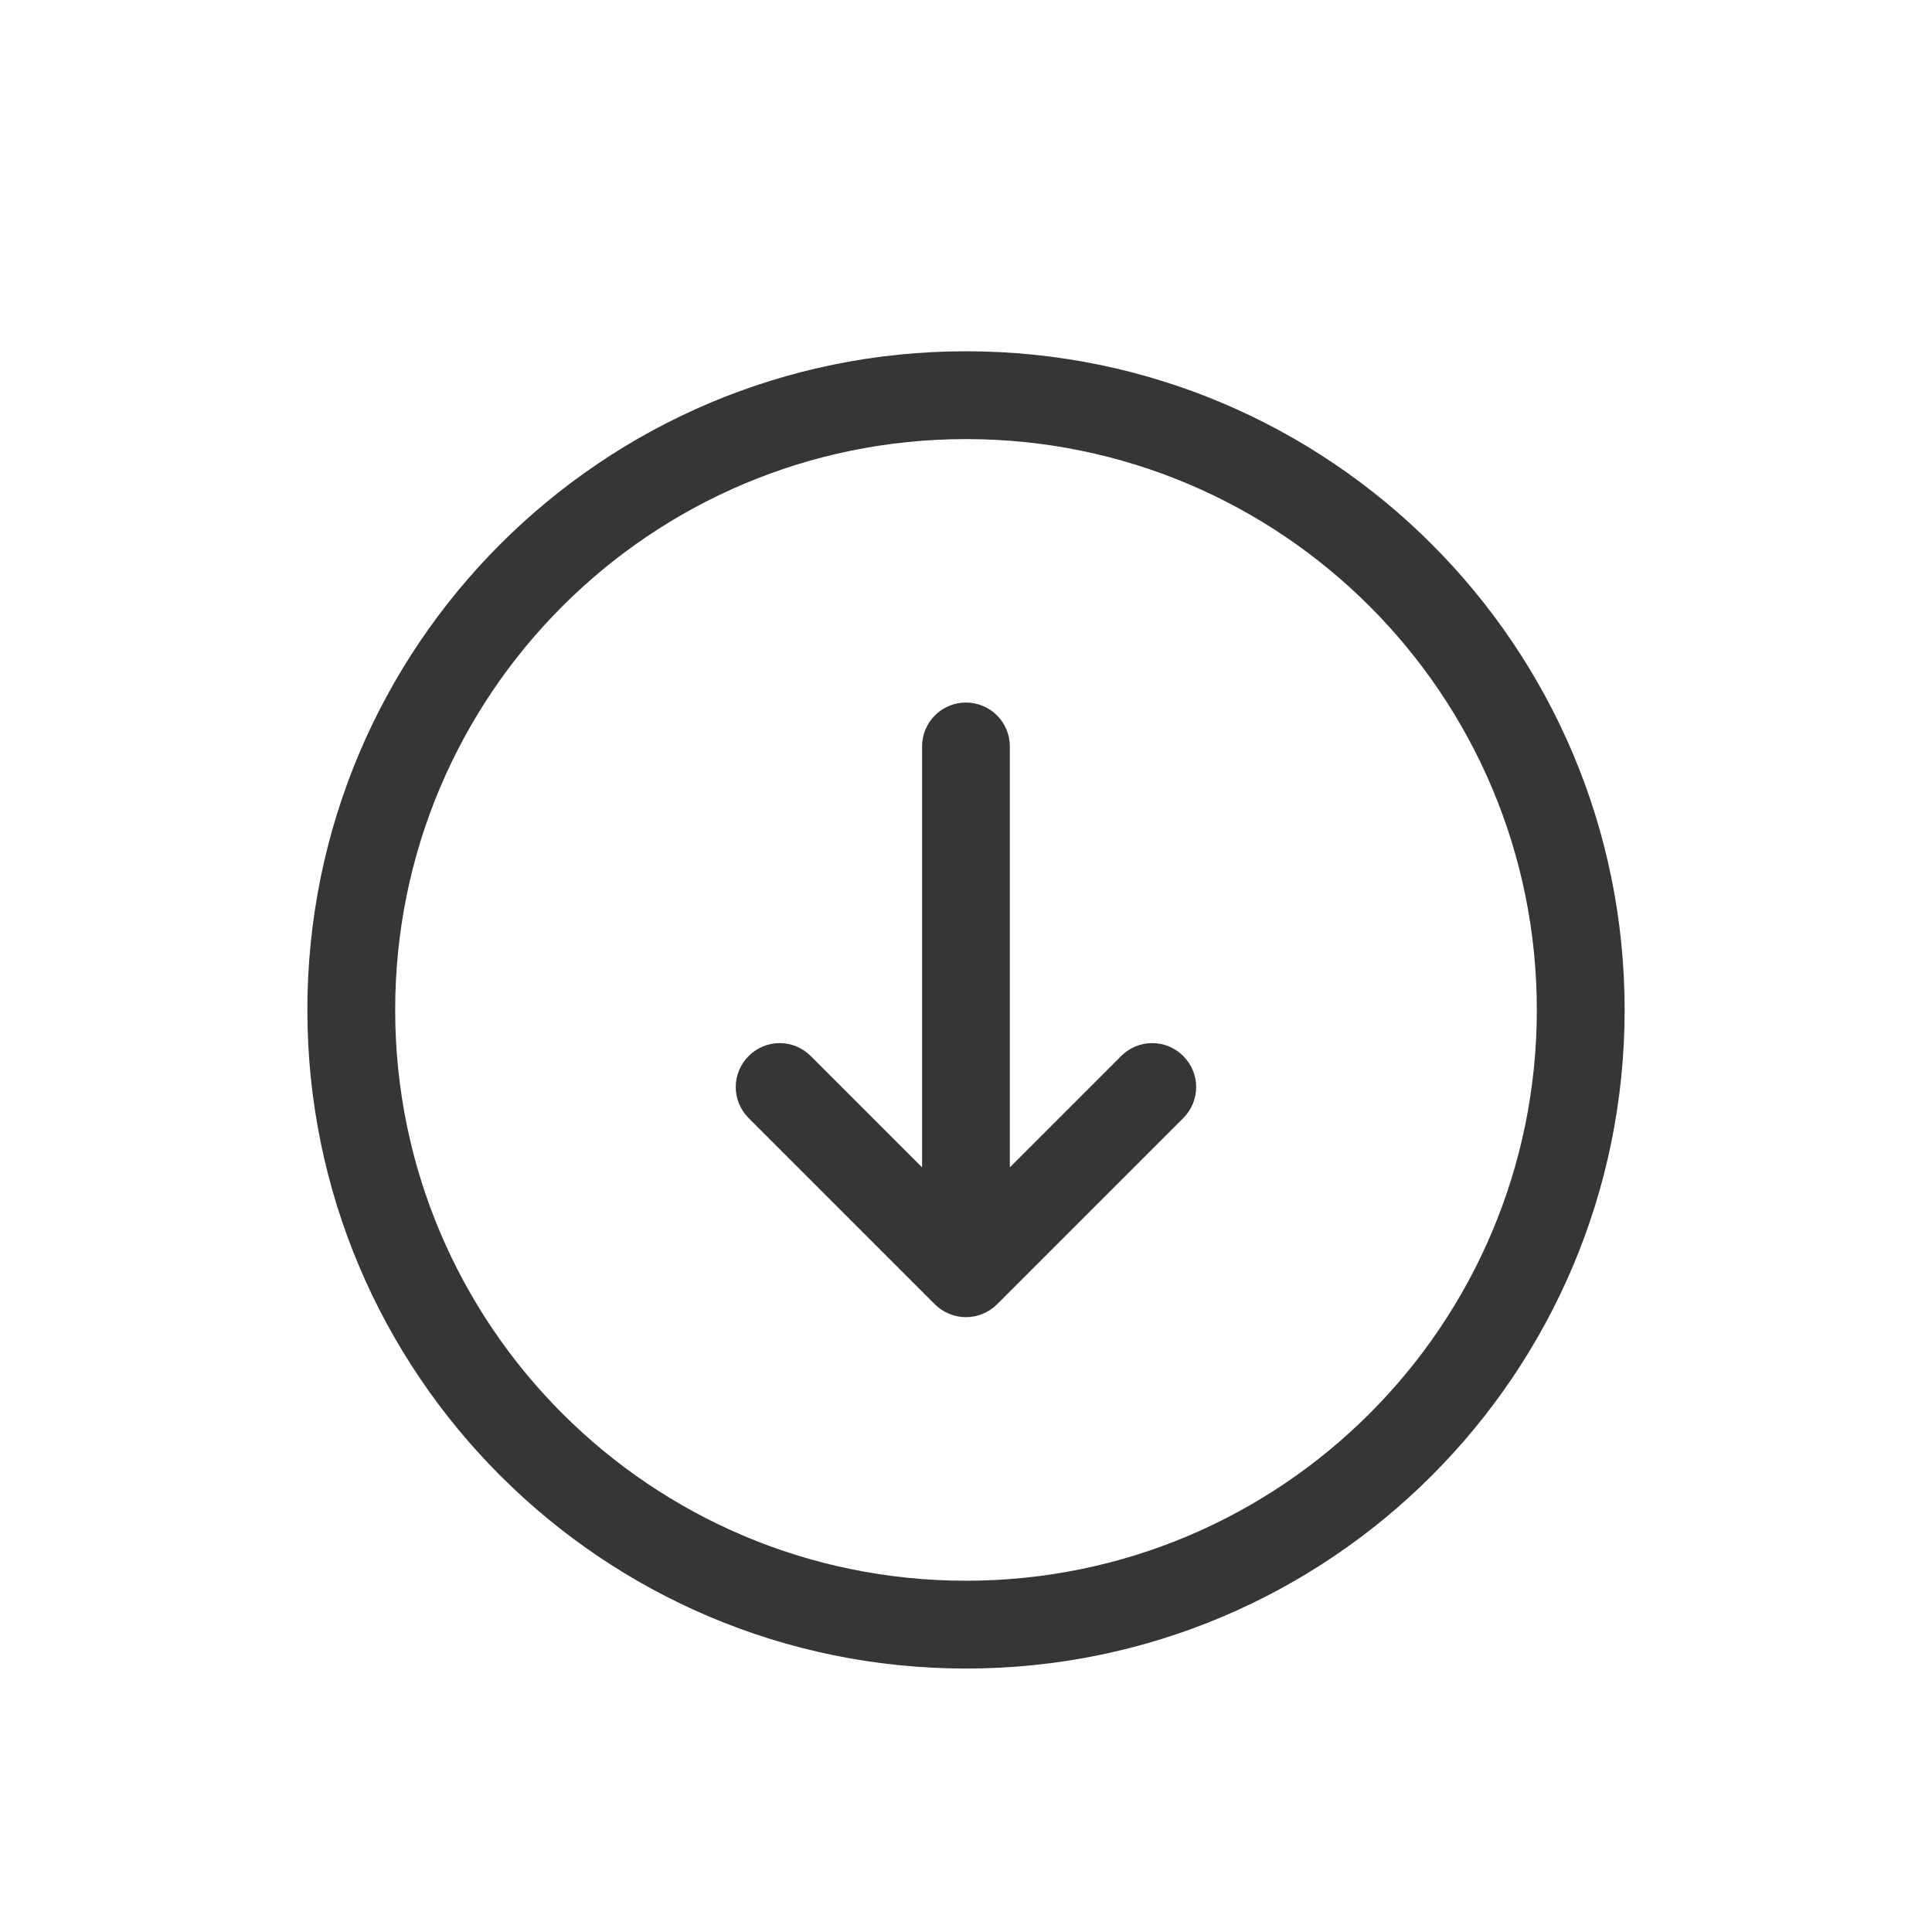
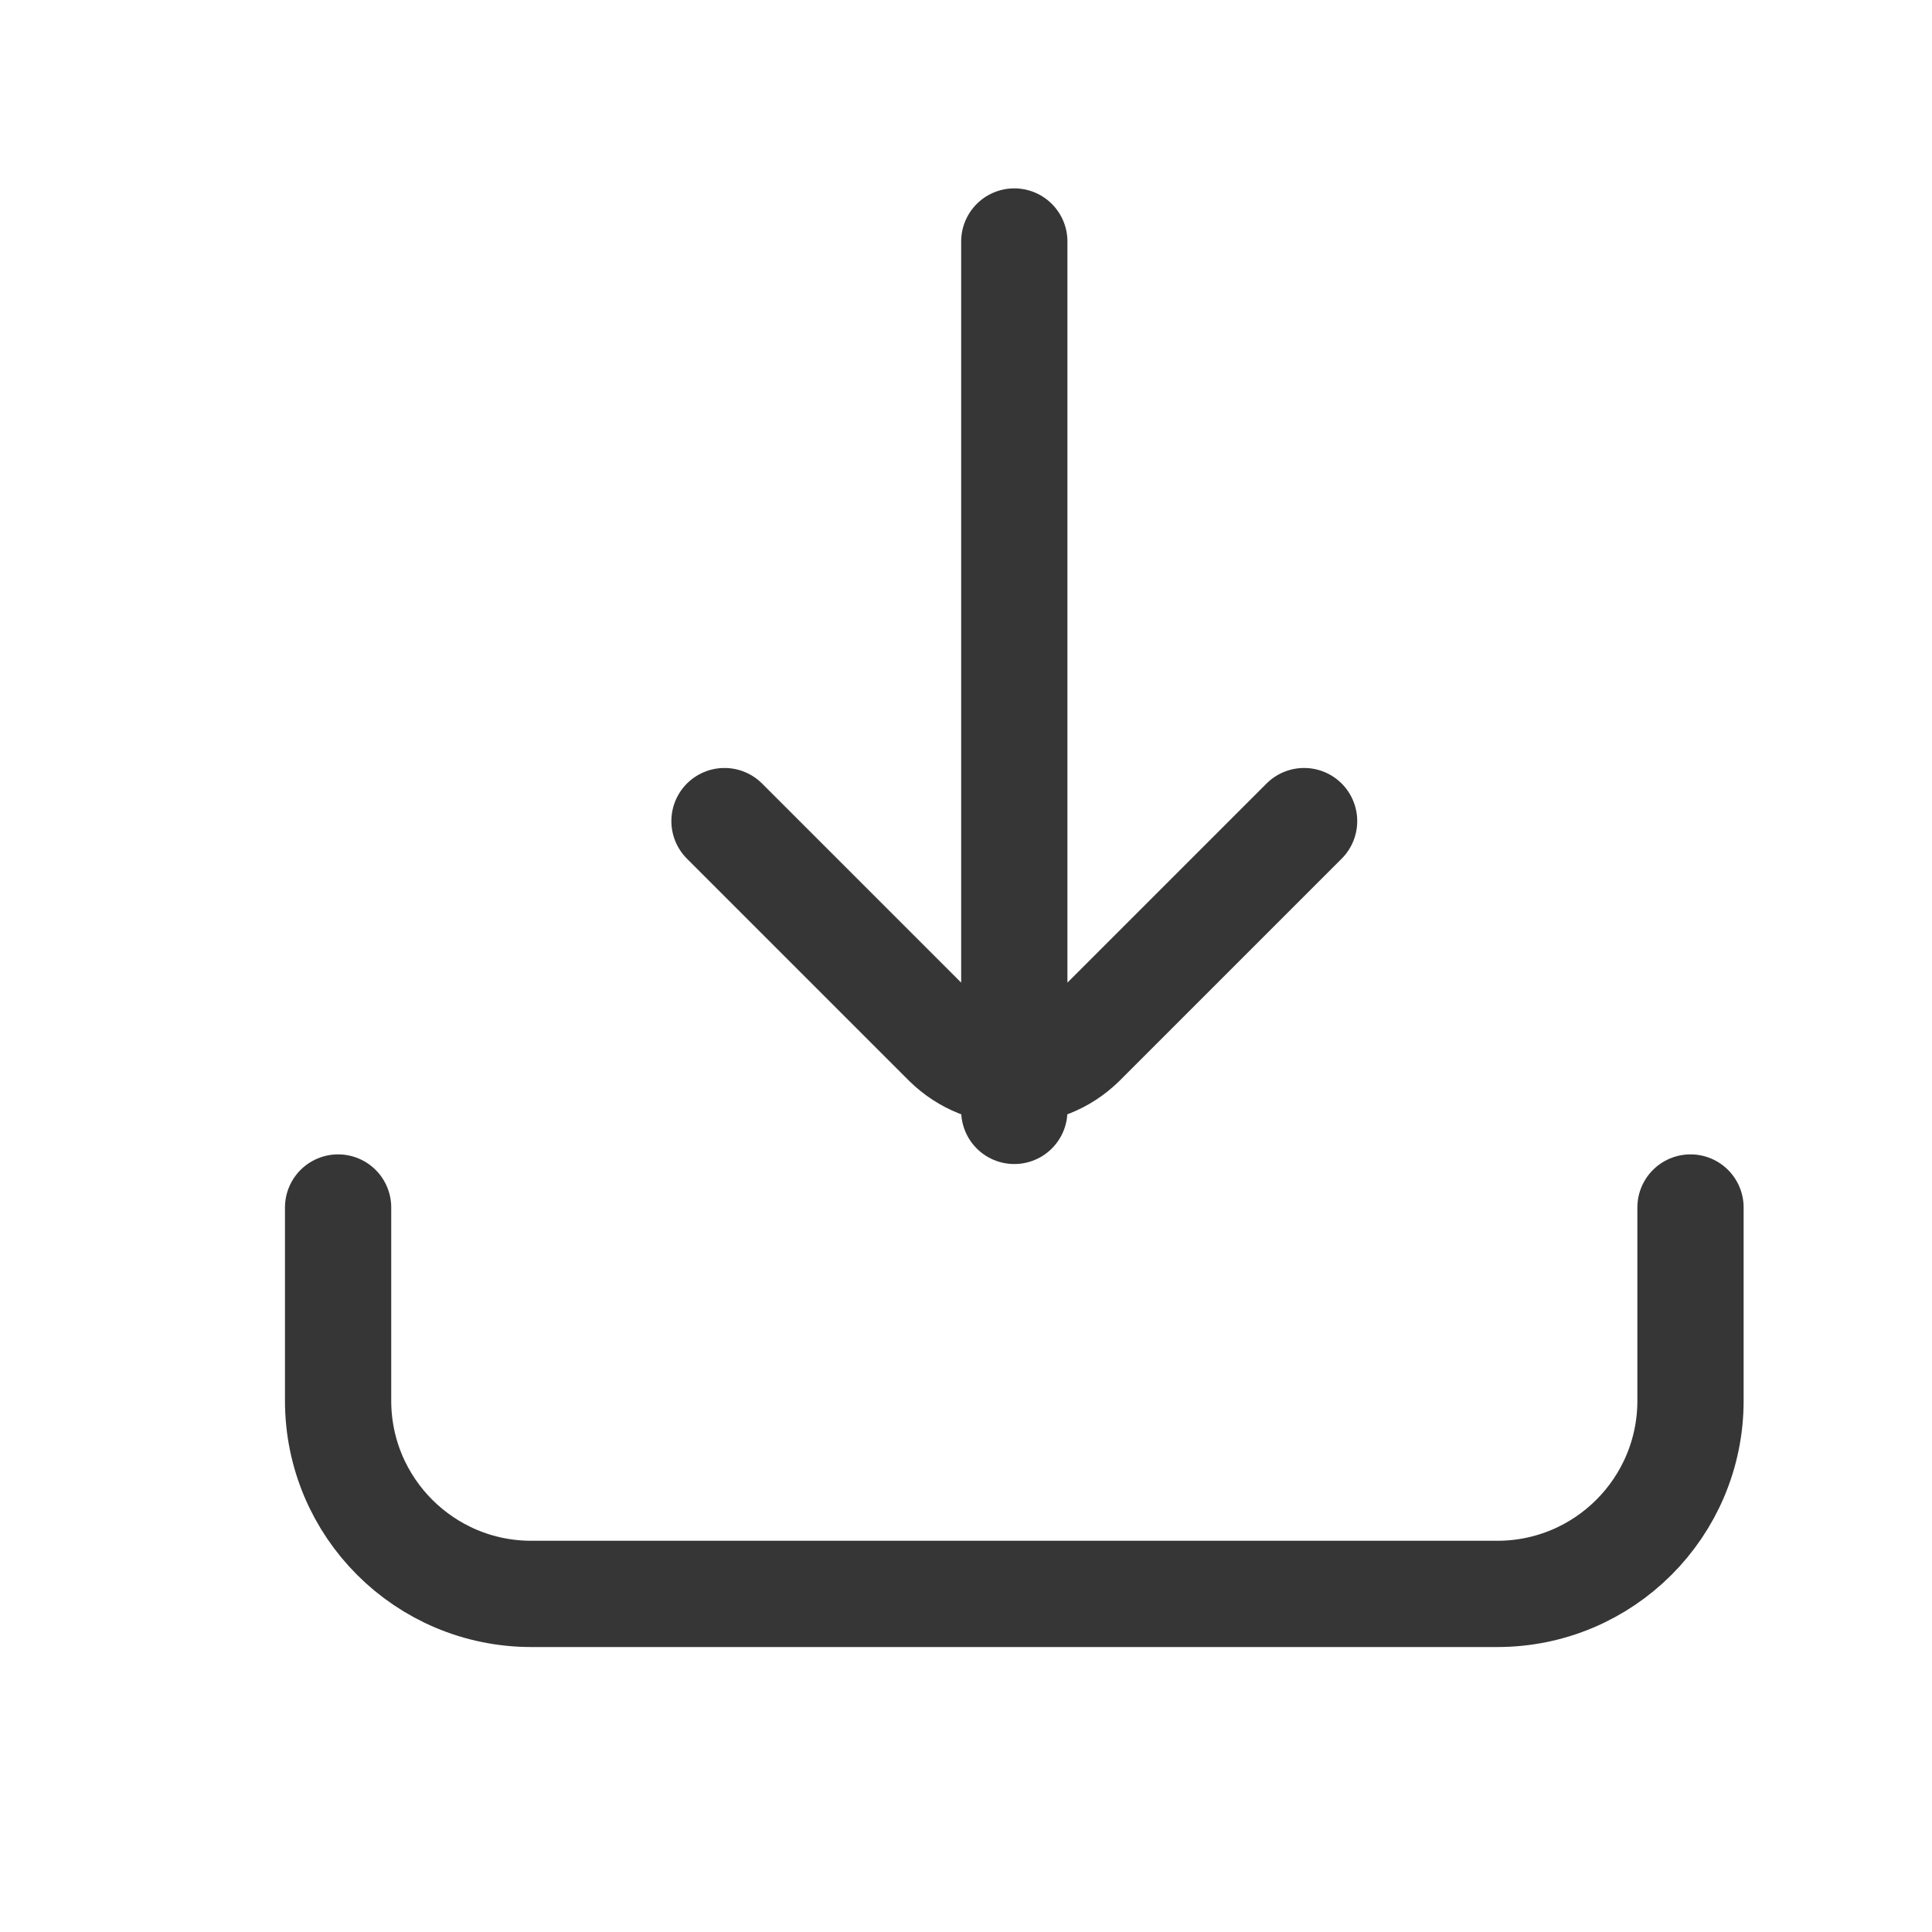
- <svg xmlns="http://www.w3.org/2000/svg" width="22" height="22" version="1.1">
+ <svg xmlns="http://www.w3.org/2000/svg" width="22" height="22" viewBox="0 0 20 20">
  <defs>
-     <style id="current-color-scheme" type="text/css">.ColorScheme-Text { color:#363636; } .ColorScheme-Text { color:#363636; }</style>
+     <style id="current-color-scheme" type="text/css">.ColorScheme-Text { color:#363636; }</style>
  </defs>
-   <path class="ColorScheme-Text" d="m11 4a7.5 7.5 0 0 0-7.5 7.5 7.5 7.5 0 0 0 7.5 7.5 7.5 7.5 0 0 0 7.5-7.5 7.5 7.5 0 0 0-7.5-7.5zm0 1a6.5 6.5 0 0 1 6.5 6.5 6.5 6.5 0 0 1-6.5 6.5 6.5 6.5 0 0 1-6.5-6.5 6.5 6.5 0 0 1 6.5-6.5zm0 3c-0.277 0-0.5 0.223-0.5 0.5v4.793l-1.268-1.268c-0.196-0.196-0.511-0.196-0.707 0s-0.196 0.511 0 0.707l2.121 2.121c0.047 0.047 0.103 0.084 0.166 0.109 0.12 0.049 0.255 0.049 0.375 0 0.063-0.025 0.119-0.062 0.166-0.109l2.121-2.121c0.196-0.196 0.196-0.511 0-0.707s-0.511-0.196-0.707 0l-1.268 1.268v-4.793c0-0.277-0.223-0.5-0.5-0.5z" fill="currentColor" />
+   <g class="ColorScheme-Text" fill="none" stroke="currentColor" stroke-width="1.1" stroke-linecap="round" stroke-linejoin="round">
+     <path d="M10.5 2.5v9M7.5 8.5l2.3 2.3a1 1 0 0 0 1.4 0l2.3-2.3" />
+     <path d="M3.5 12.5v2a2 2 0 0 0 2 2h10a2 2 0 0 0 2-2v-2" />
+   </g>
</svg>
